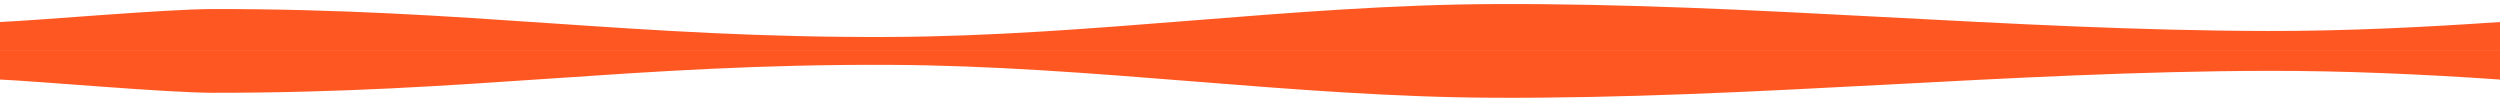
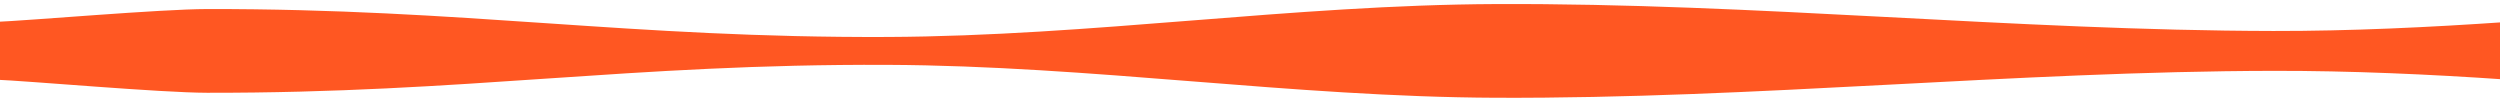
<svg xmlns="http://www.w3.org/2000/svg" id="_레이어_1" version="1.1" viewBox="0 0 1920 78.1">
  <defs>
    <style>
      .st0 {
        fill: #ff5722;
        fill-rule: evenodd;
      }
    </style>
  </defs>
-   <path id="_패스_19702" class="st0" d="M0,39.1h1920v22c-58.13-4.04-119.44-6.8-178-6.69-198.36.38-395.64,21.5-594,20.67-155.94-.66-309.06-24.59-465-25.27-197.46-.85-322.54,21.73-520,21.44-35.81-.05-136.09-9.08-163-10.15v-22Z" />
-   <path id="_패스_197021" data-name="_패스_19702" class="st0" d="M0,39.1h1920v-22.2c-58.13,4.04-119.44,7-178,6.89-198.36-.37-395.64-21.5-594-20.67-155.94.66-309.06,24.59-465,25.27-197.46.85-322.54-21.73-520-21.44C127.19,7,26.91,15.84,0,16.9v22.2Z" />
+   <path class="st0" d="M1745.91,23.79c-199.35-.37-397.62-21.5-596.97-20.67-156.72.66-310.61,24.59-467.33,25.27-198.45.85-324.15-21.73-522.6-21.44-35.99.05-136.77,8.89-163.81,9.95v44.2c27.04,1.07,127.83,10.1,163.81,10.15,198.45.29,324.15-22.29,522.6-21.44,156.72.68,310.61,24.61,467.33,25.27,199.35.83,397.62-20.29,596.97-20.67,58.85-.11,120.47,2.65,178.89,6.69V16.9c-58.42,4.04-120.04,7-178.89,6.89Z" />
</svg>
